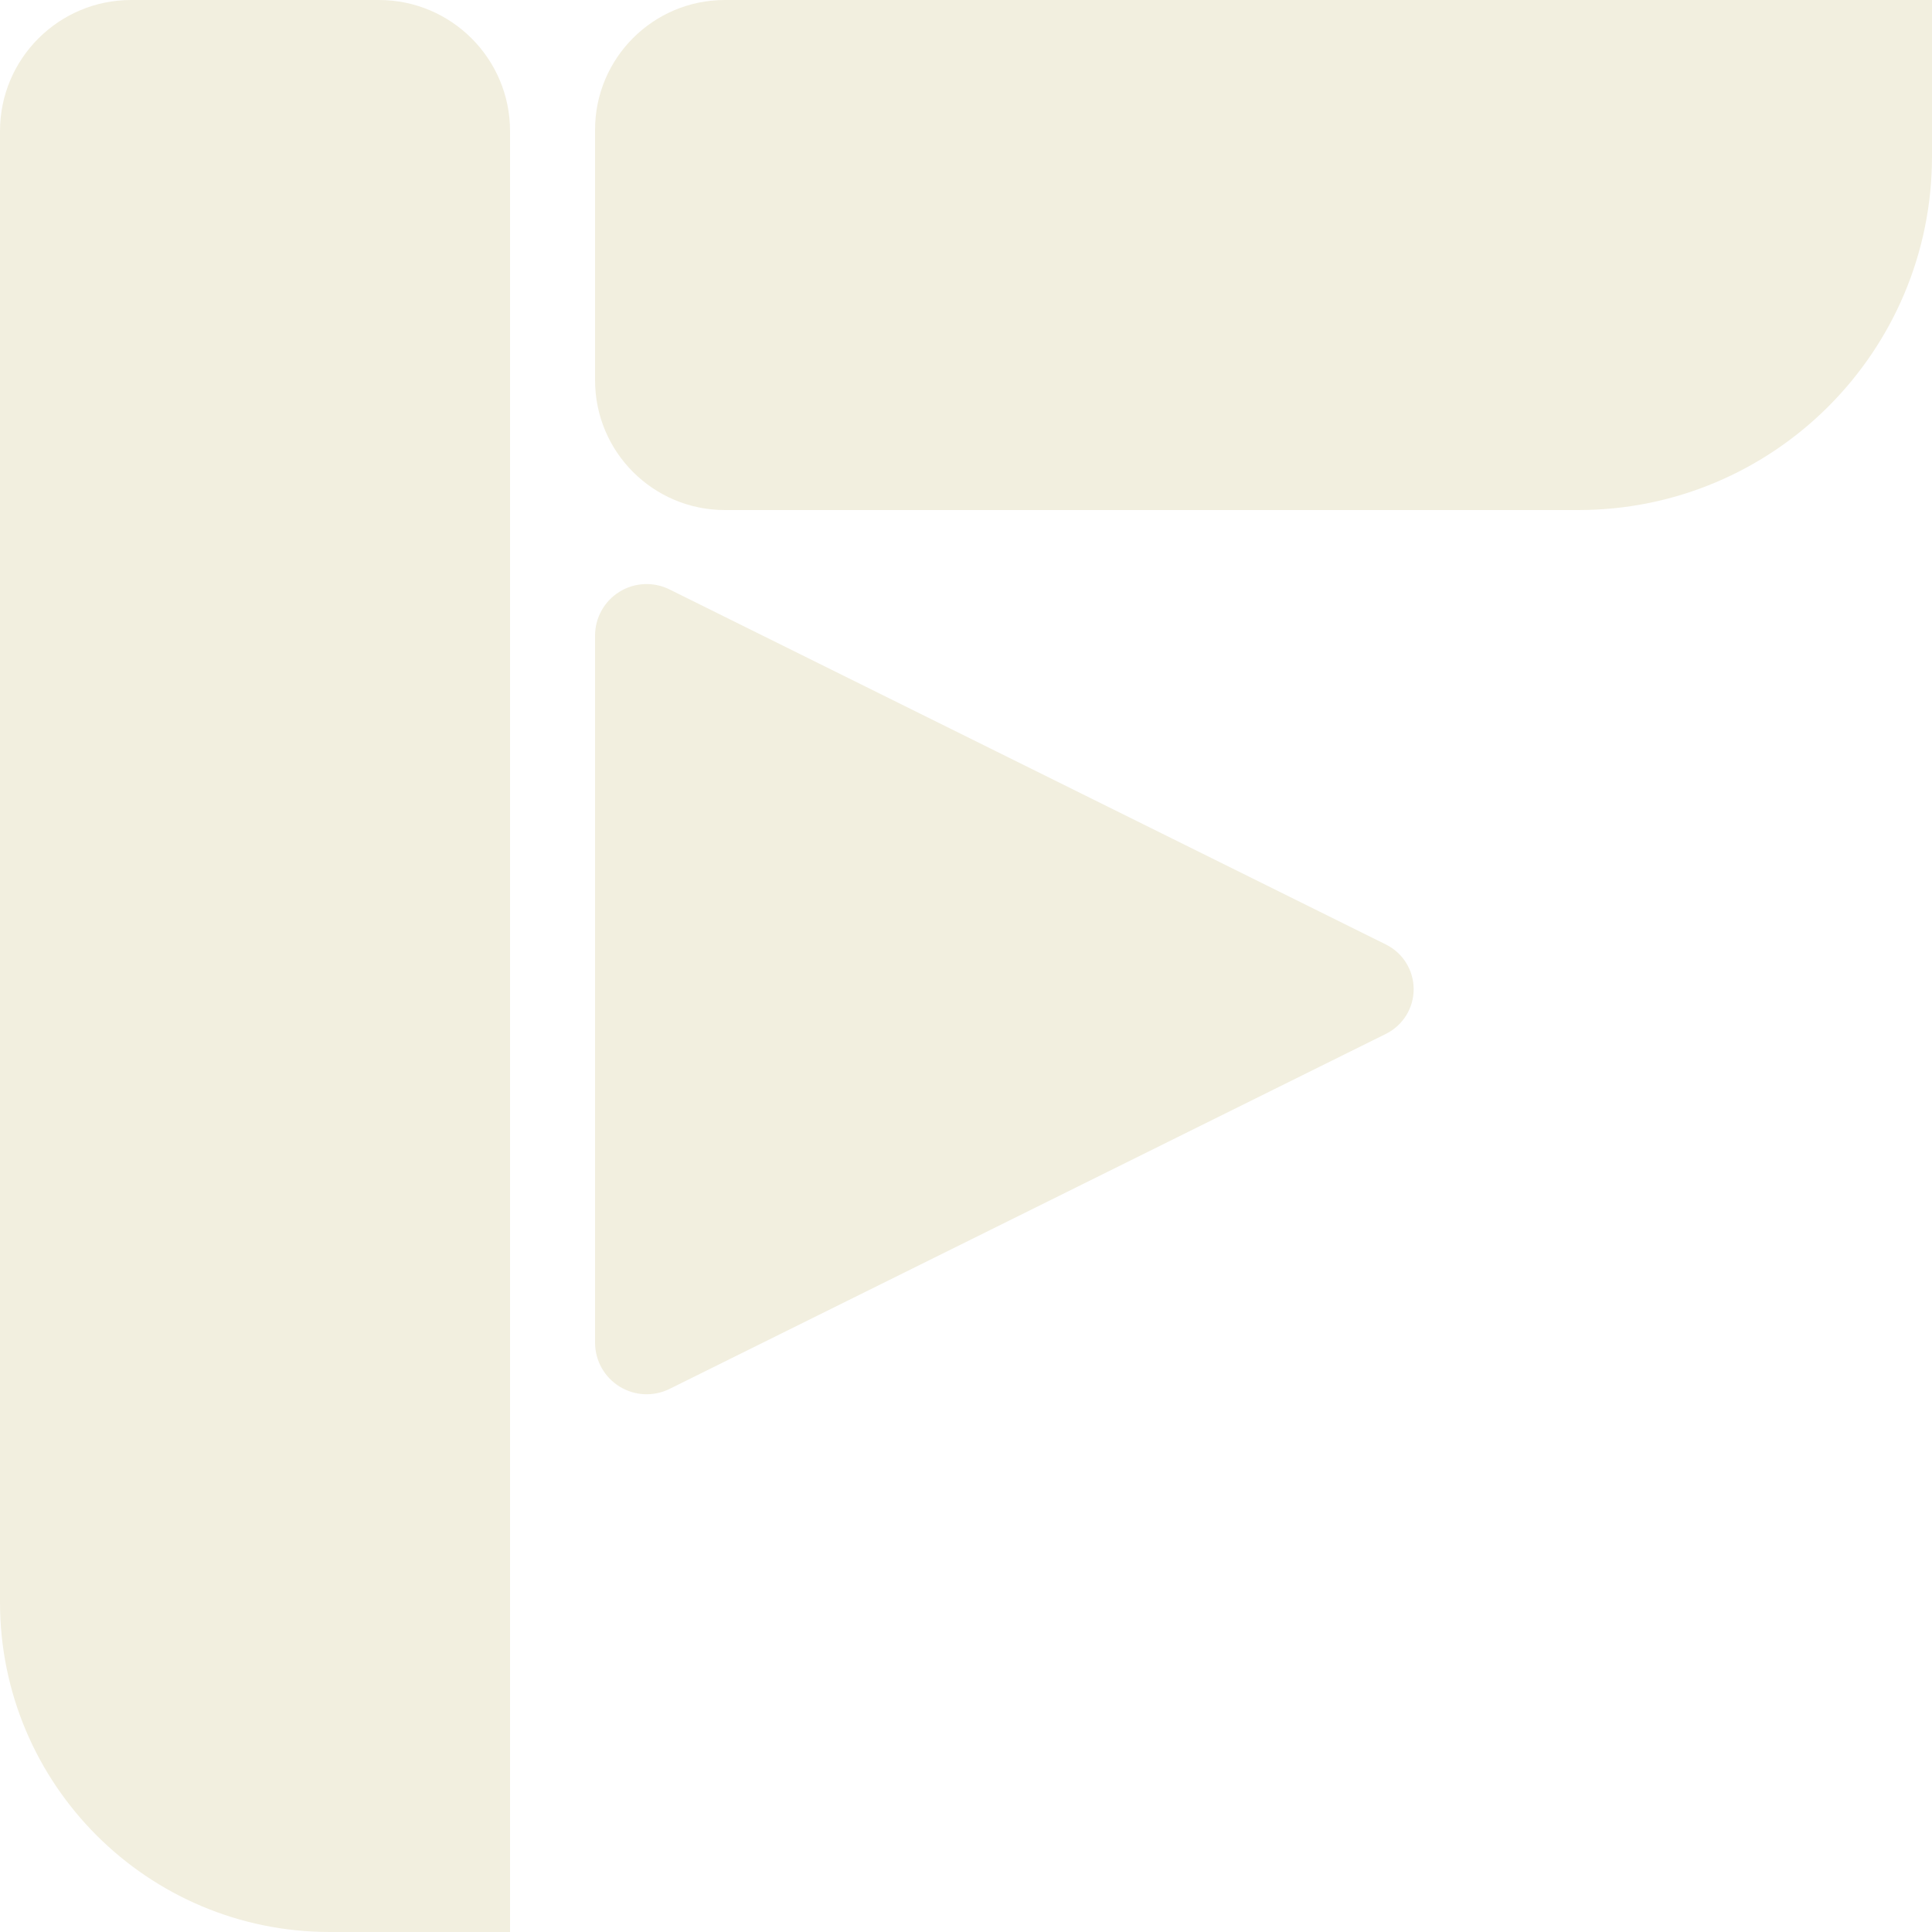
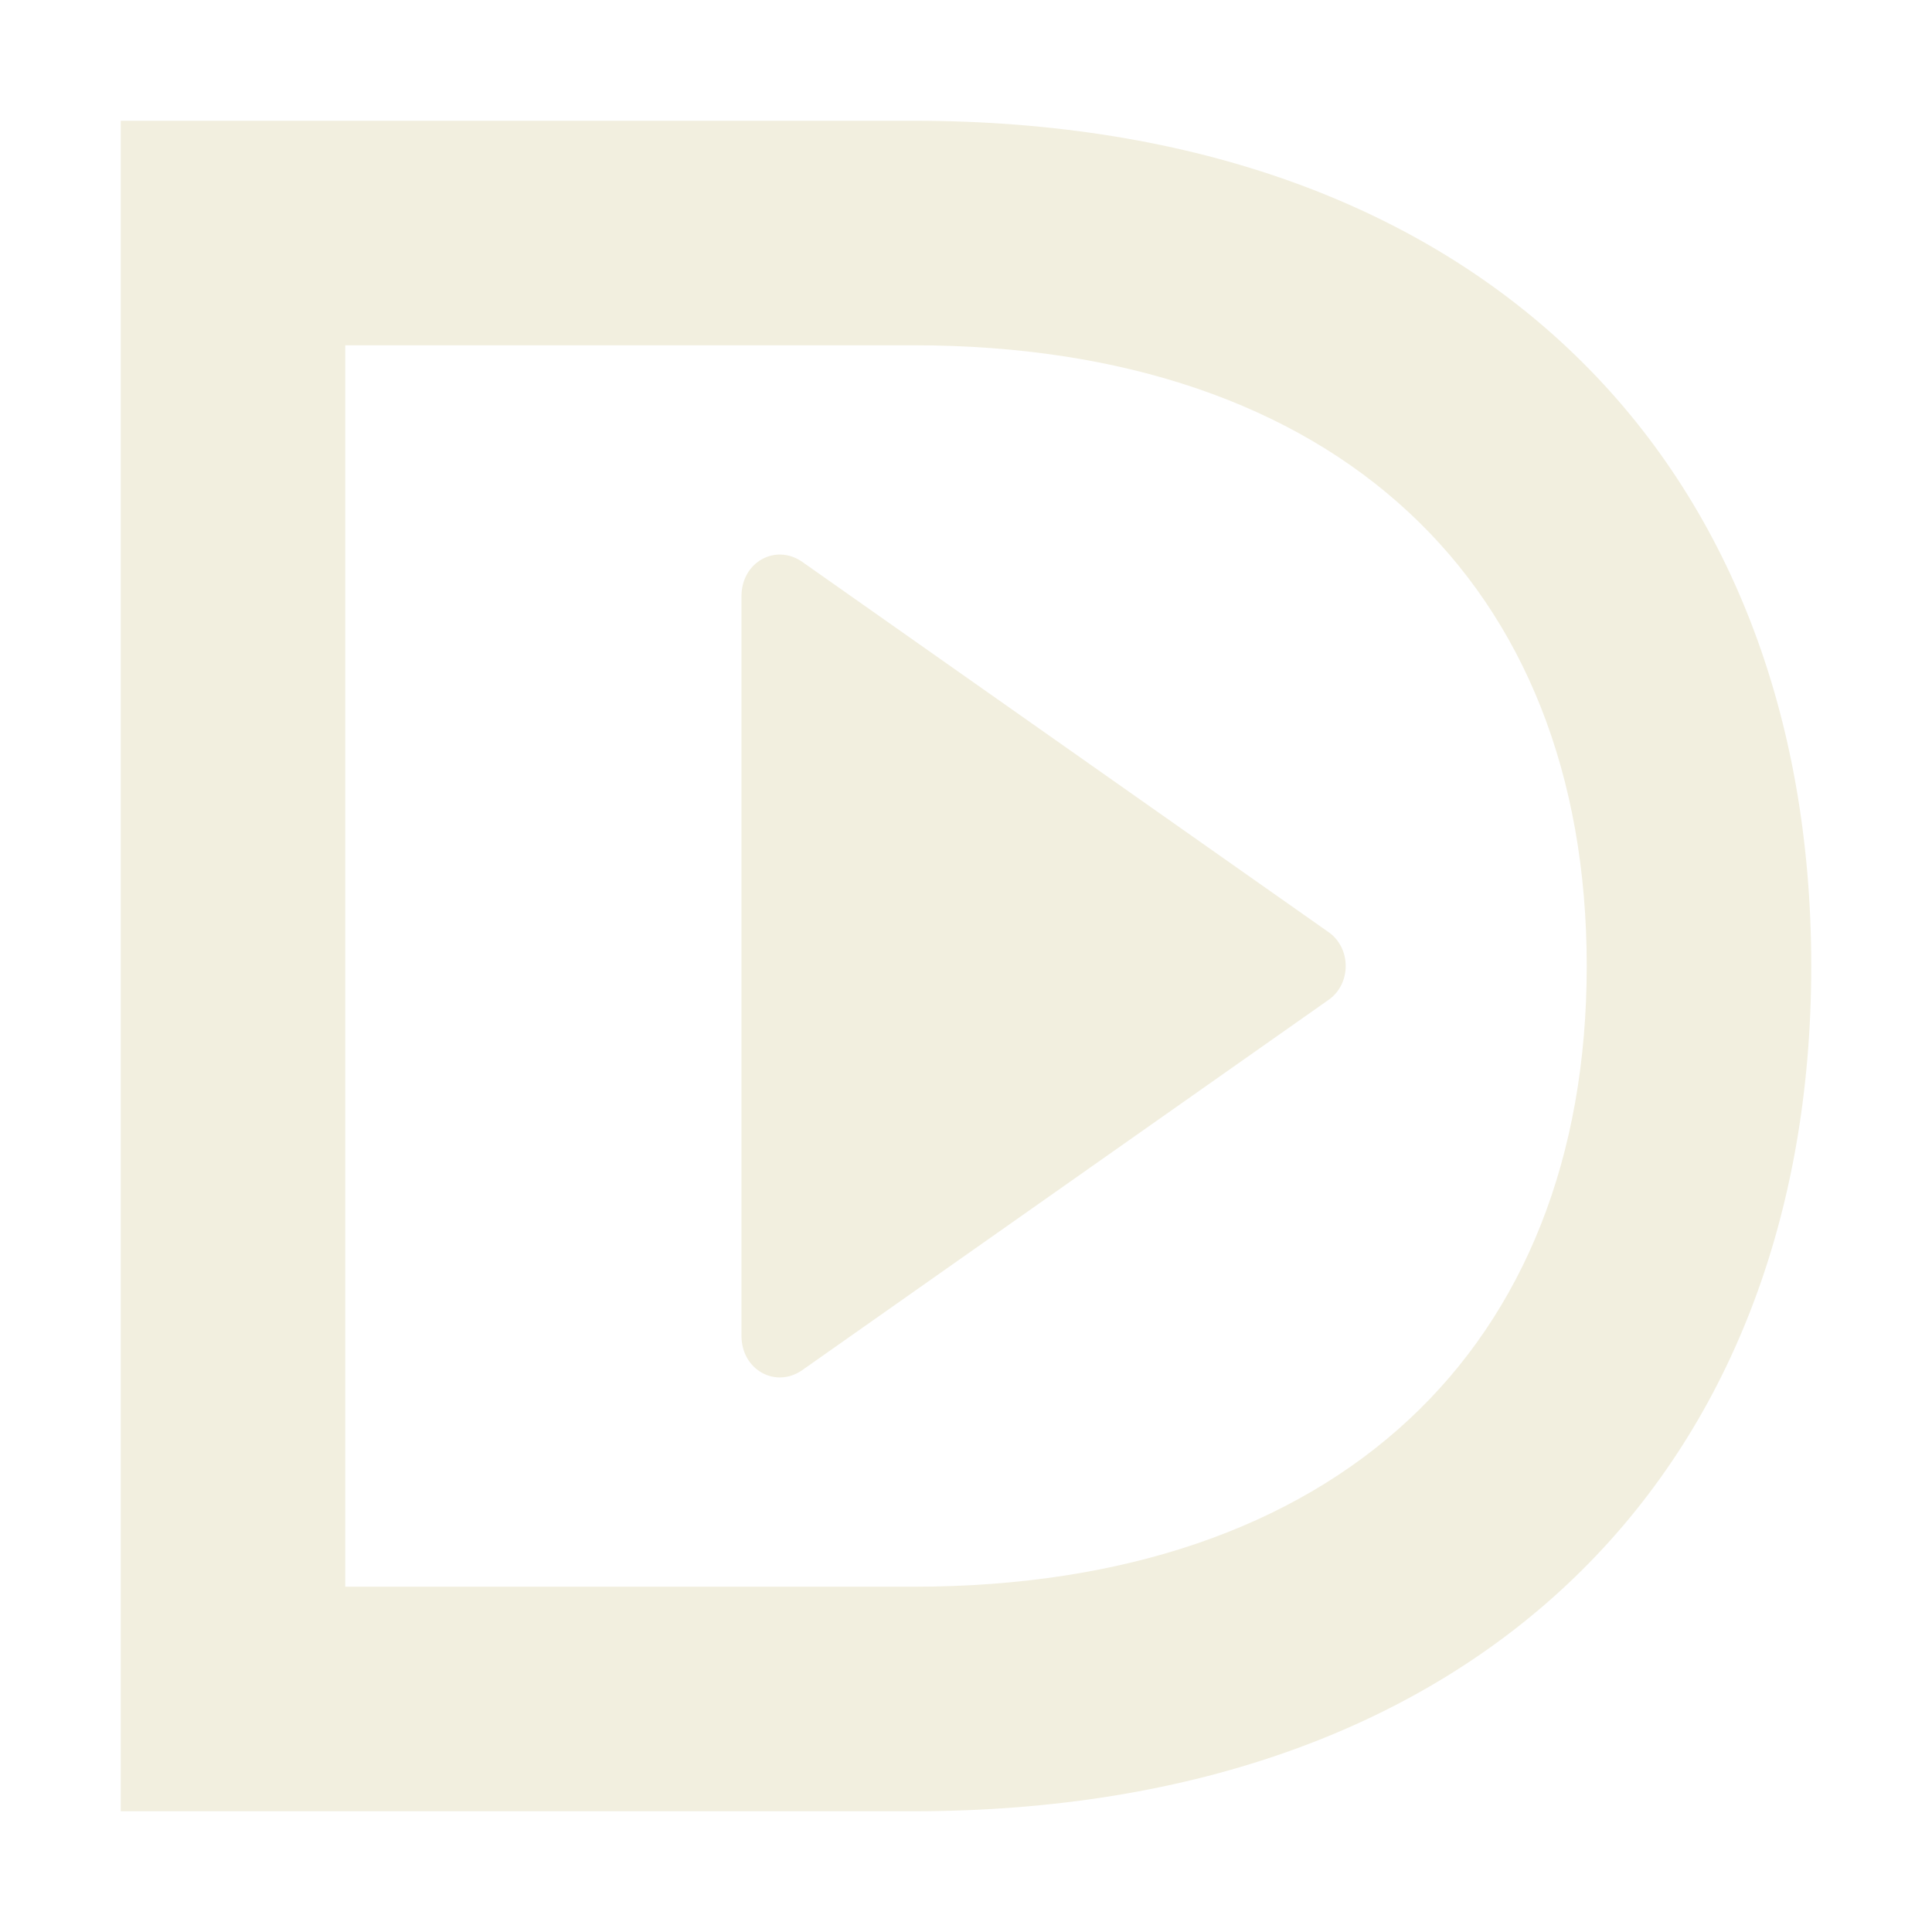
- <svg xmlns="http://www.w3.org/2000/svg" width="25" height="25" style="fill-rule:evenodd;clip-rule:evenodd;stroke-linejoin:round;stroke-miterlimit:2">
-   <path d="M4.903 0C5.84 0 6.6.76 6.6 1.697V25H4.27A4.268 4.268 0 0 1 0 20.73V1.697C0 .76.76 0 1.697 0h3.206zM25 0v2.022A4.577 4.577 0 0 1 20.422 6.6H9.38A1.68 1.68 0 0 1 7.7 4.92V1.68C7.7.752 8.452 0 9.38 0H25zm-7.064 12.223a.645.645 0 0 1 0 1.154l-9.273 4.596a.668.668 0 0 1-.963-.597V8.224a.667.667 0 0 1 .963-.597l9.273 4.596z" style="fill:#f2efdf" />
+ <svg xmlns="http://www.w3.org/2000/svg" width="25" height="25" viewBox="26 22 64 64">
+   <g transform="translate(58 54) scale(.875) translate(-58 -54)">
+     <path fill-rule="evenodd" d="M26,22H56C77.5,22 90,35 90,54C90,73 77.5,86 56,86H26ZM34.5,30.5V77.5H56C72,77.5 81.5,68.5 81.5,54C81.5,39.5 72,30.5 56,30.5Z" fill="#f2efdf" />
+     <path d="M51.8,38.7C50.8,38 49.5,38.7 49.5,40V68C49.5,69.3 50.8,70 51.8,69.3L71.7,55.3C72.6,54.7 72.6,53.3 71.7,52.7Z" fill="#f2efdf" />
+   </g>
</svg>
